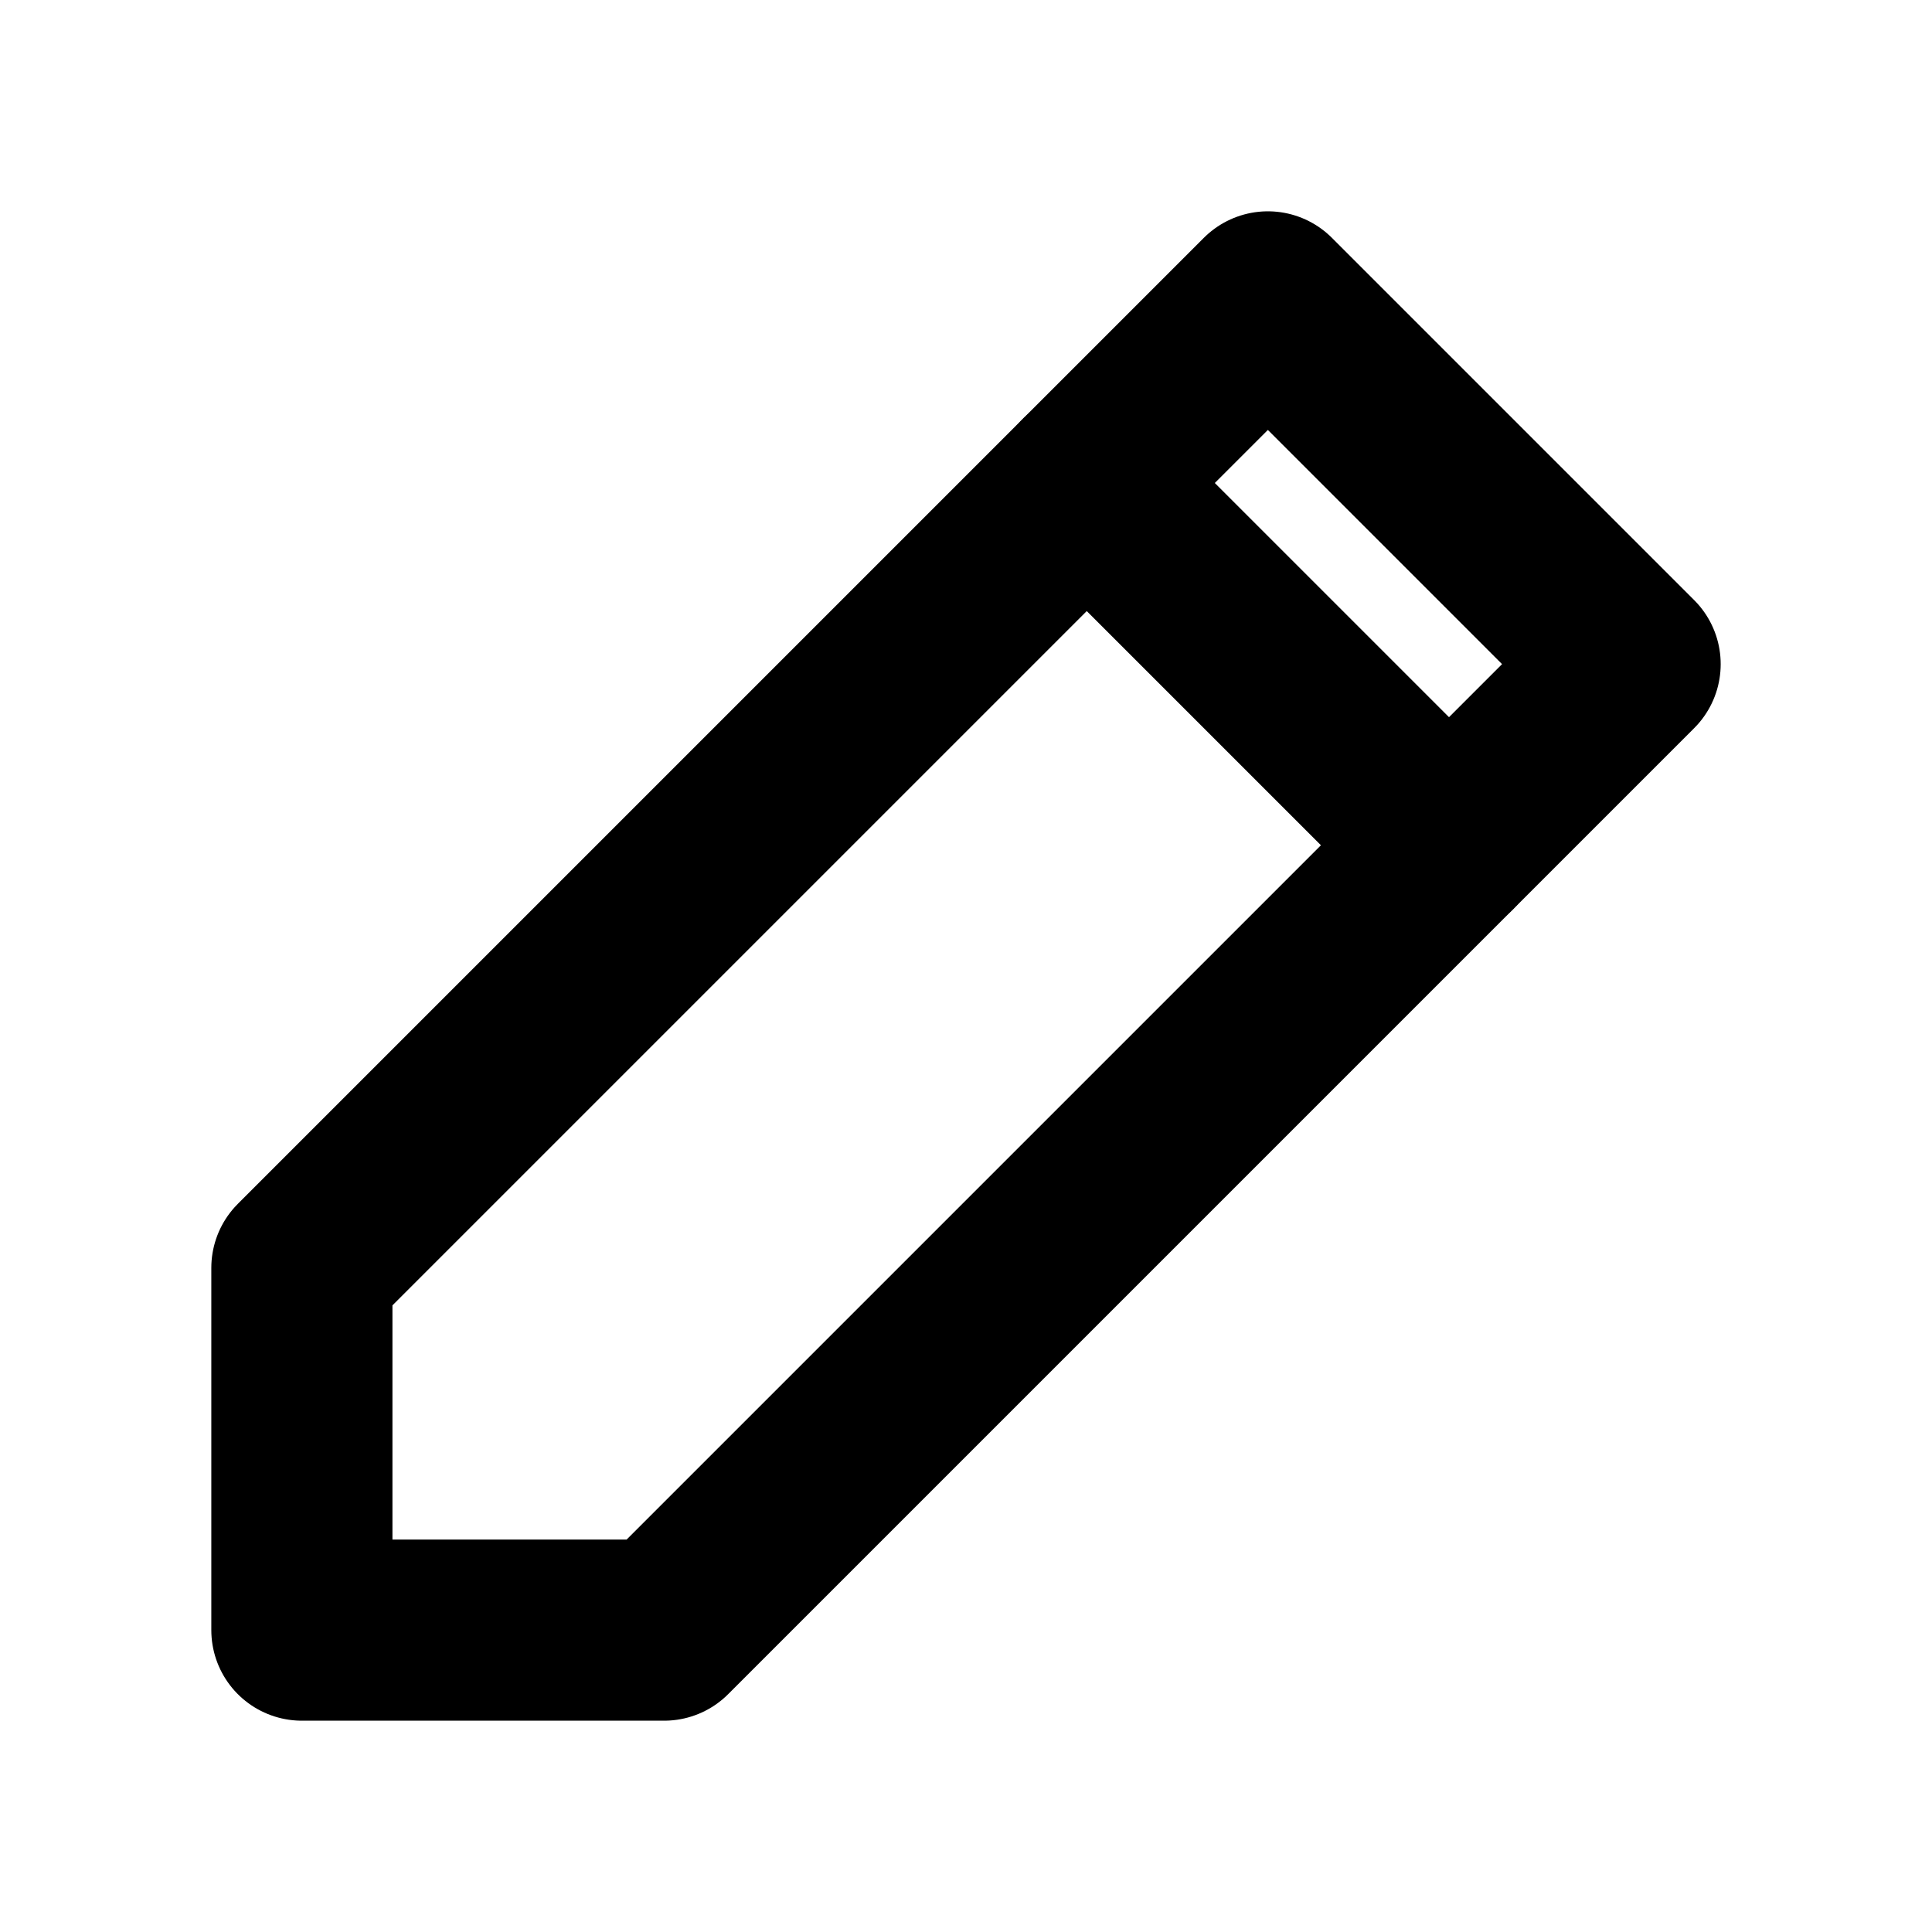
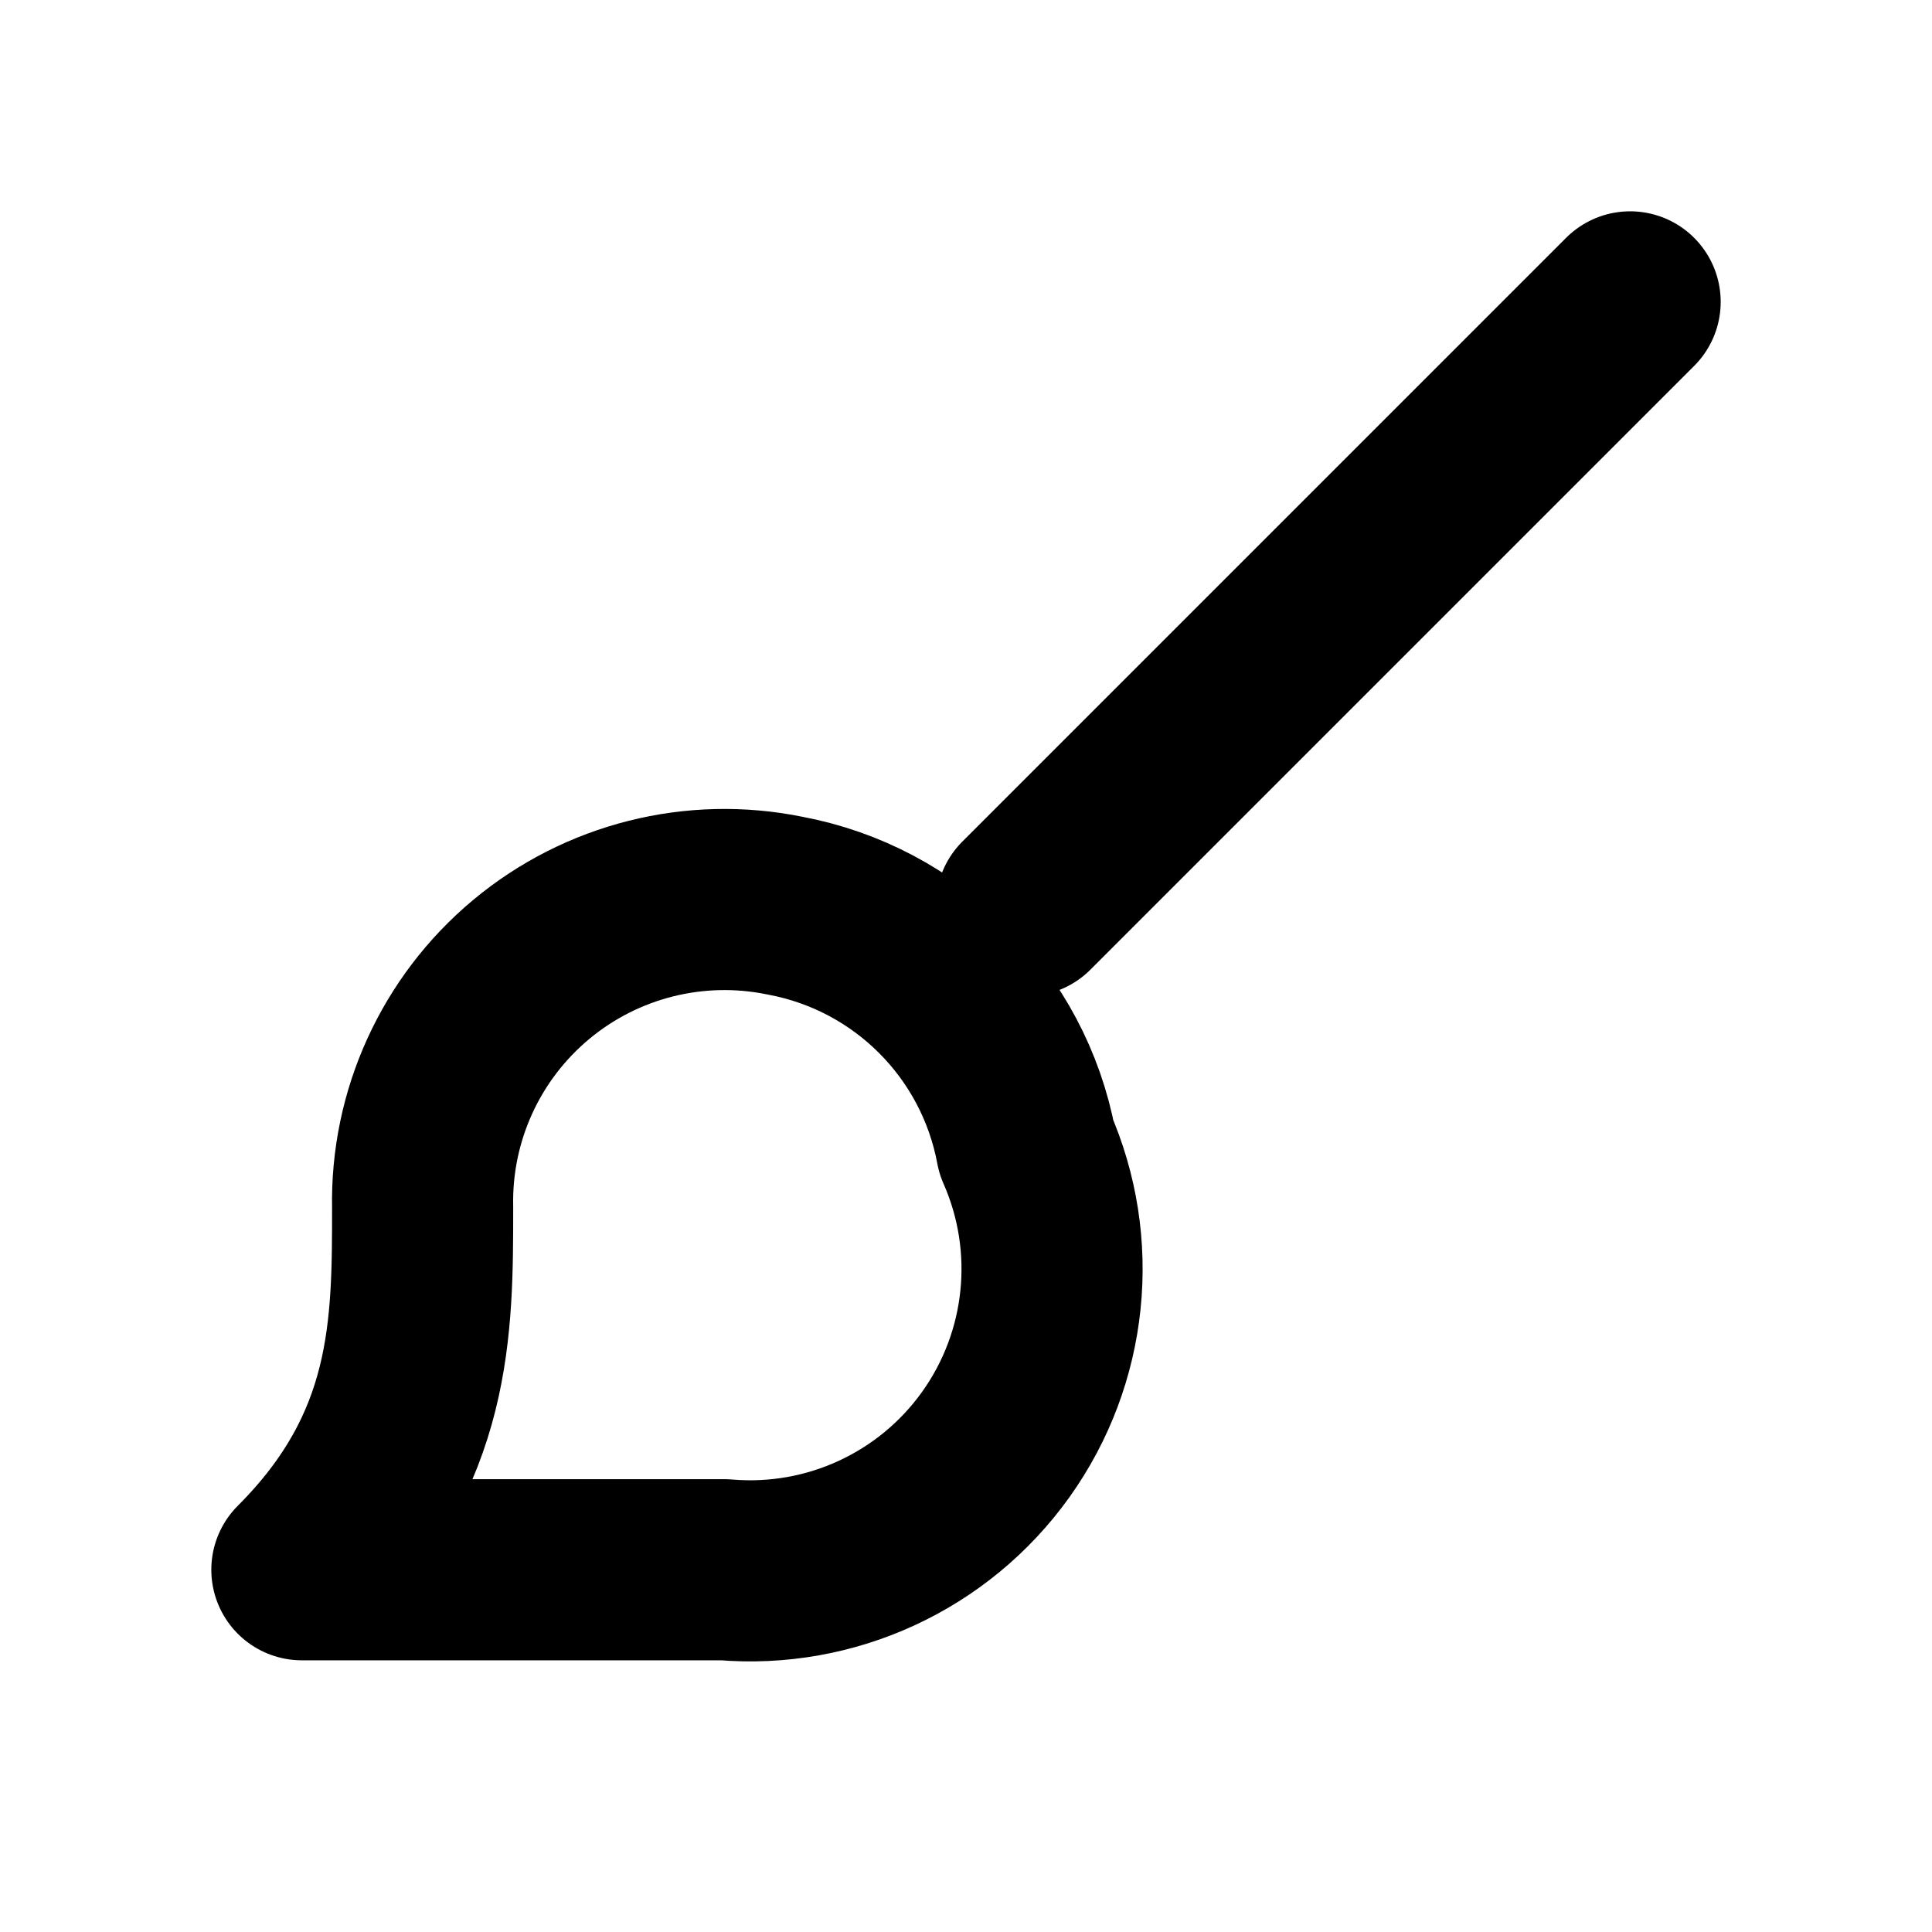
<svg xmlns="http://www.w3.org/2000/svg" width="16" height="16" viewBox="0 0 16 16" fill="none" stroke="currentColor" stroke-width="1.5" stroke-linecap="round" stroke-linejoin="round">
-   <path d="M10.5 2.5l3 3-8 8h-3v-3z" />
-   <path d="M9 4l3 3" />
+   <path d="M13.5 2.5l-5 5" />
+   <path d="M6.5 7.5a2.5 2.5 0 0 1 2 2 2.5 2.5 0 0 1-2.5 3.5H2.5c1-1 1-2 1-3a2.5 2.5 0 0 1 3-2.5z" />
</svg>
